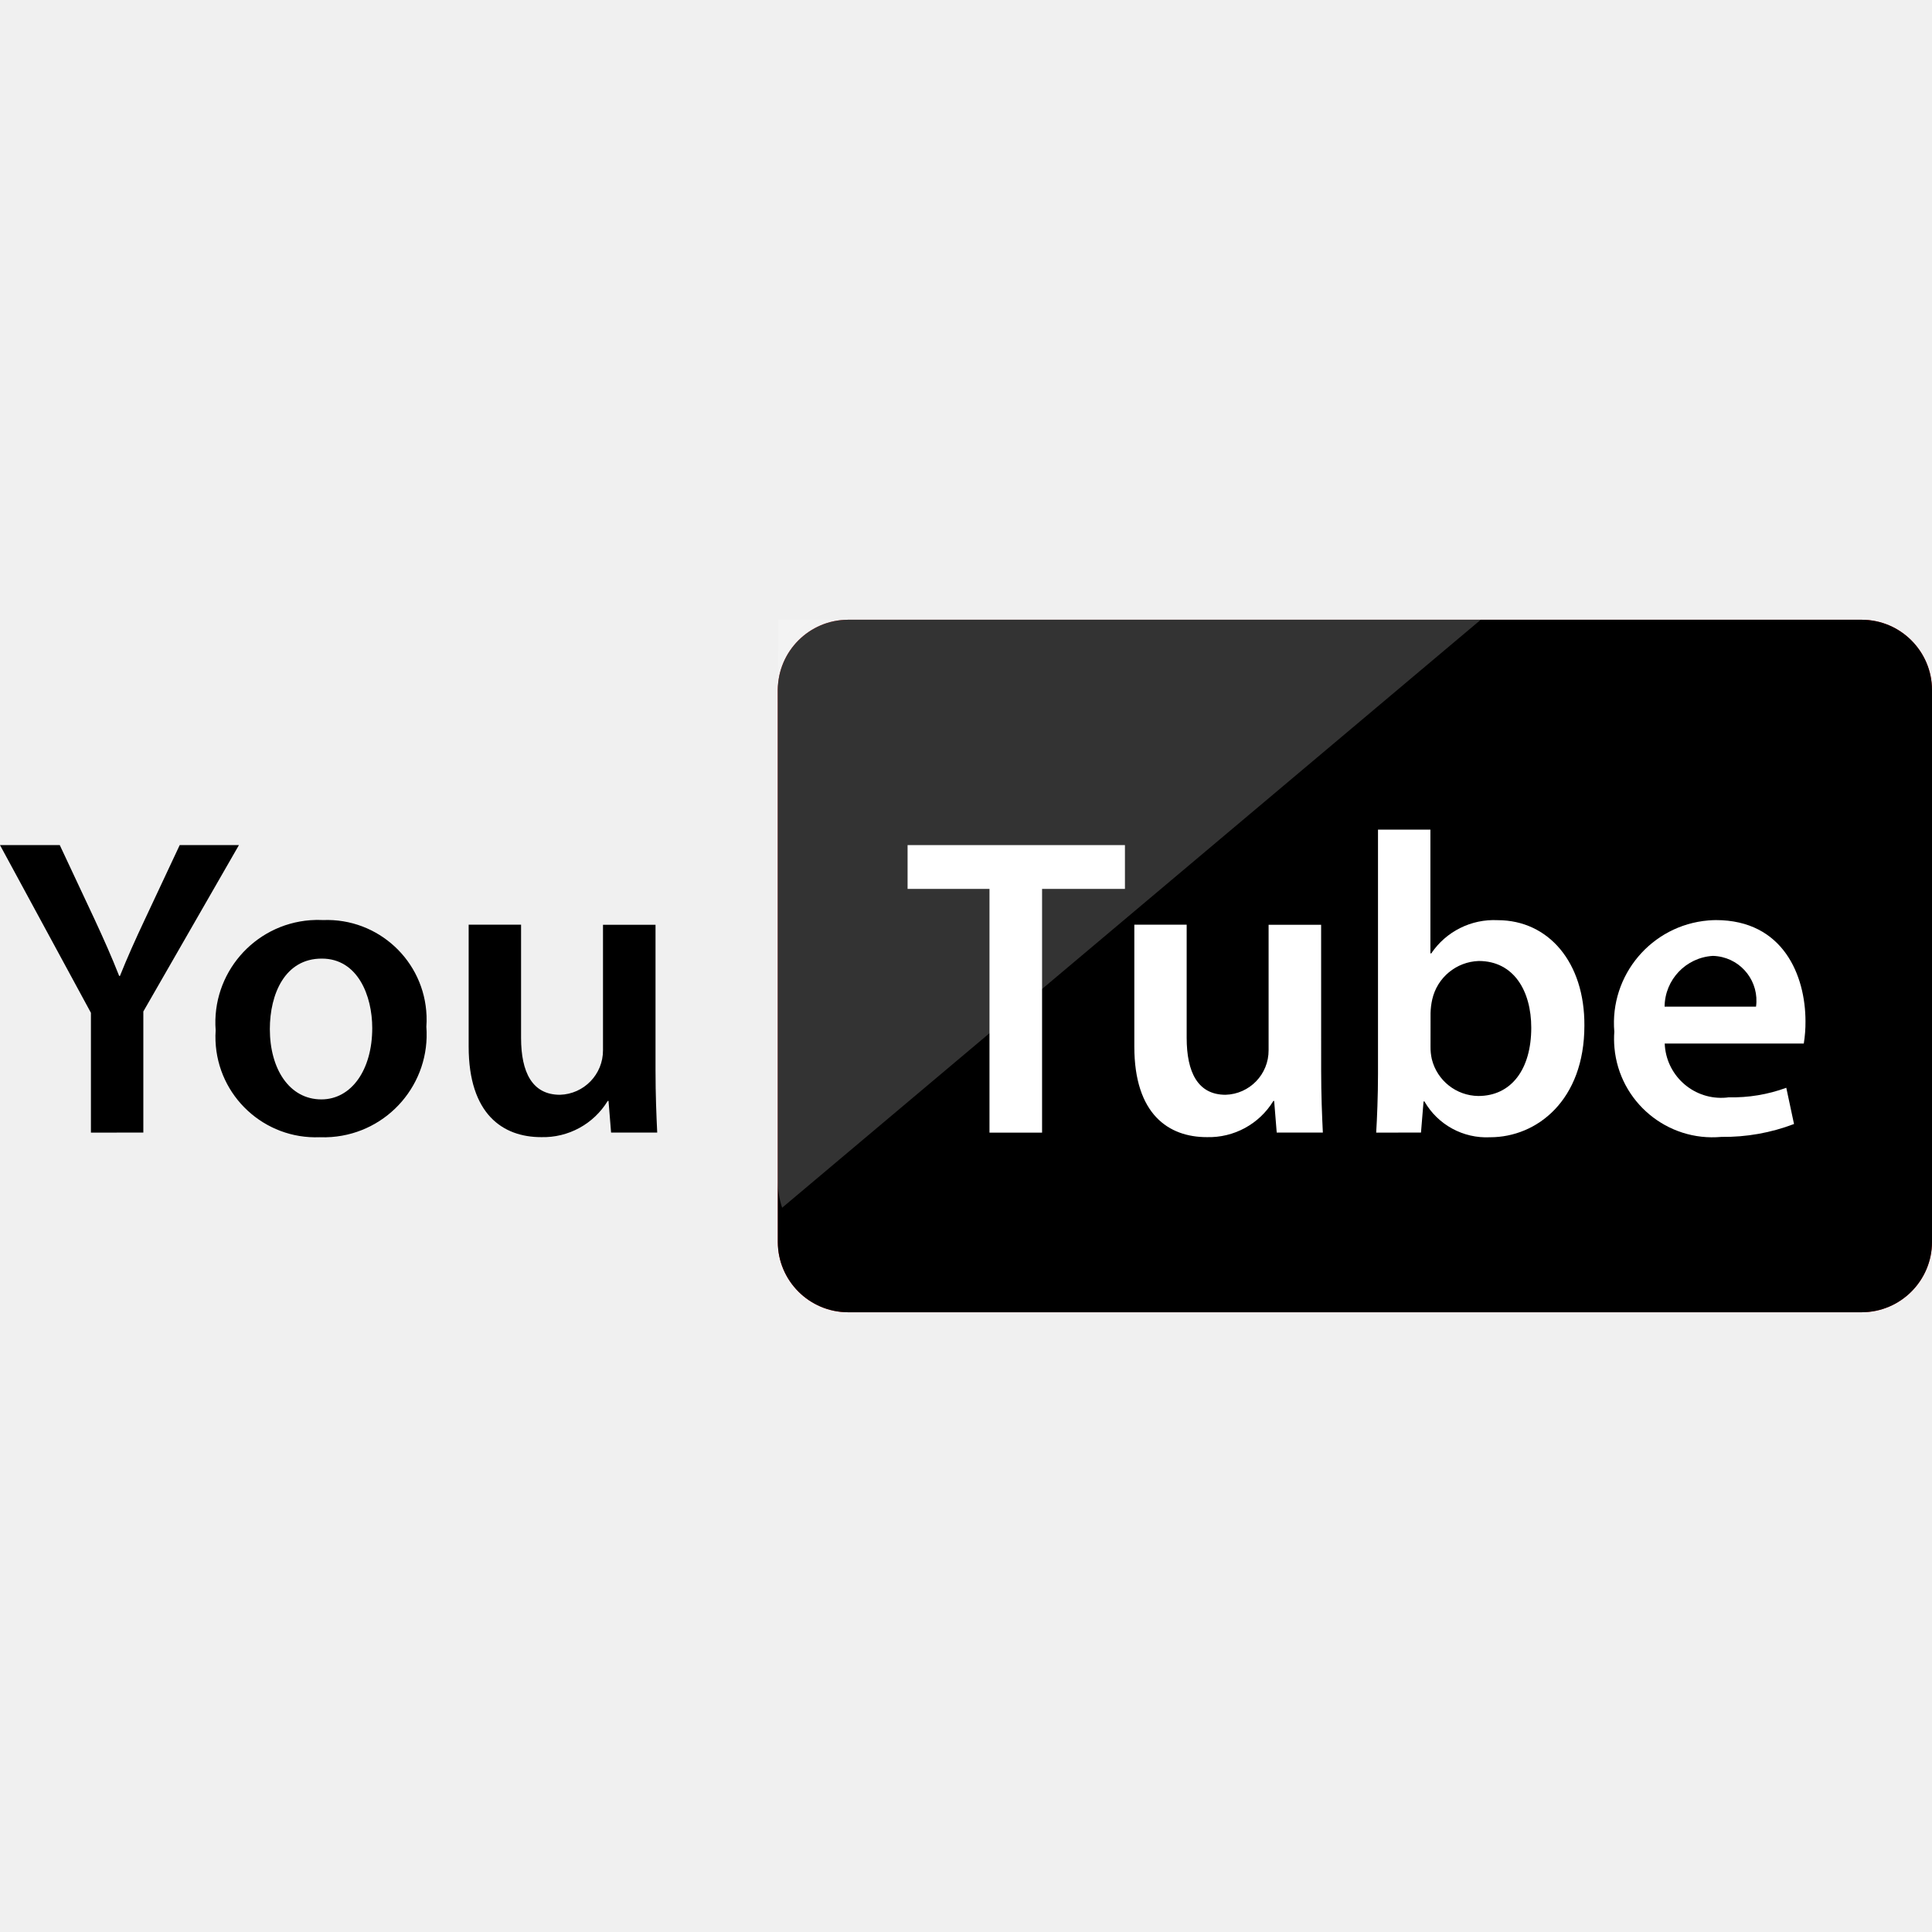
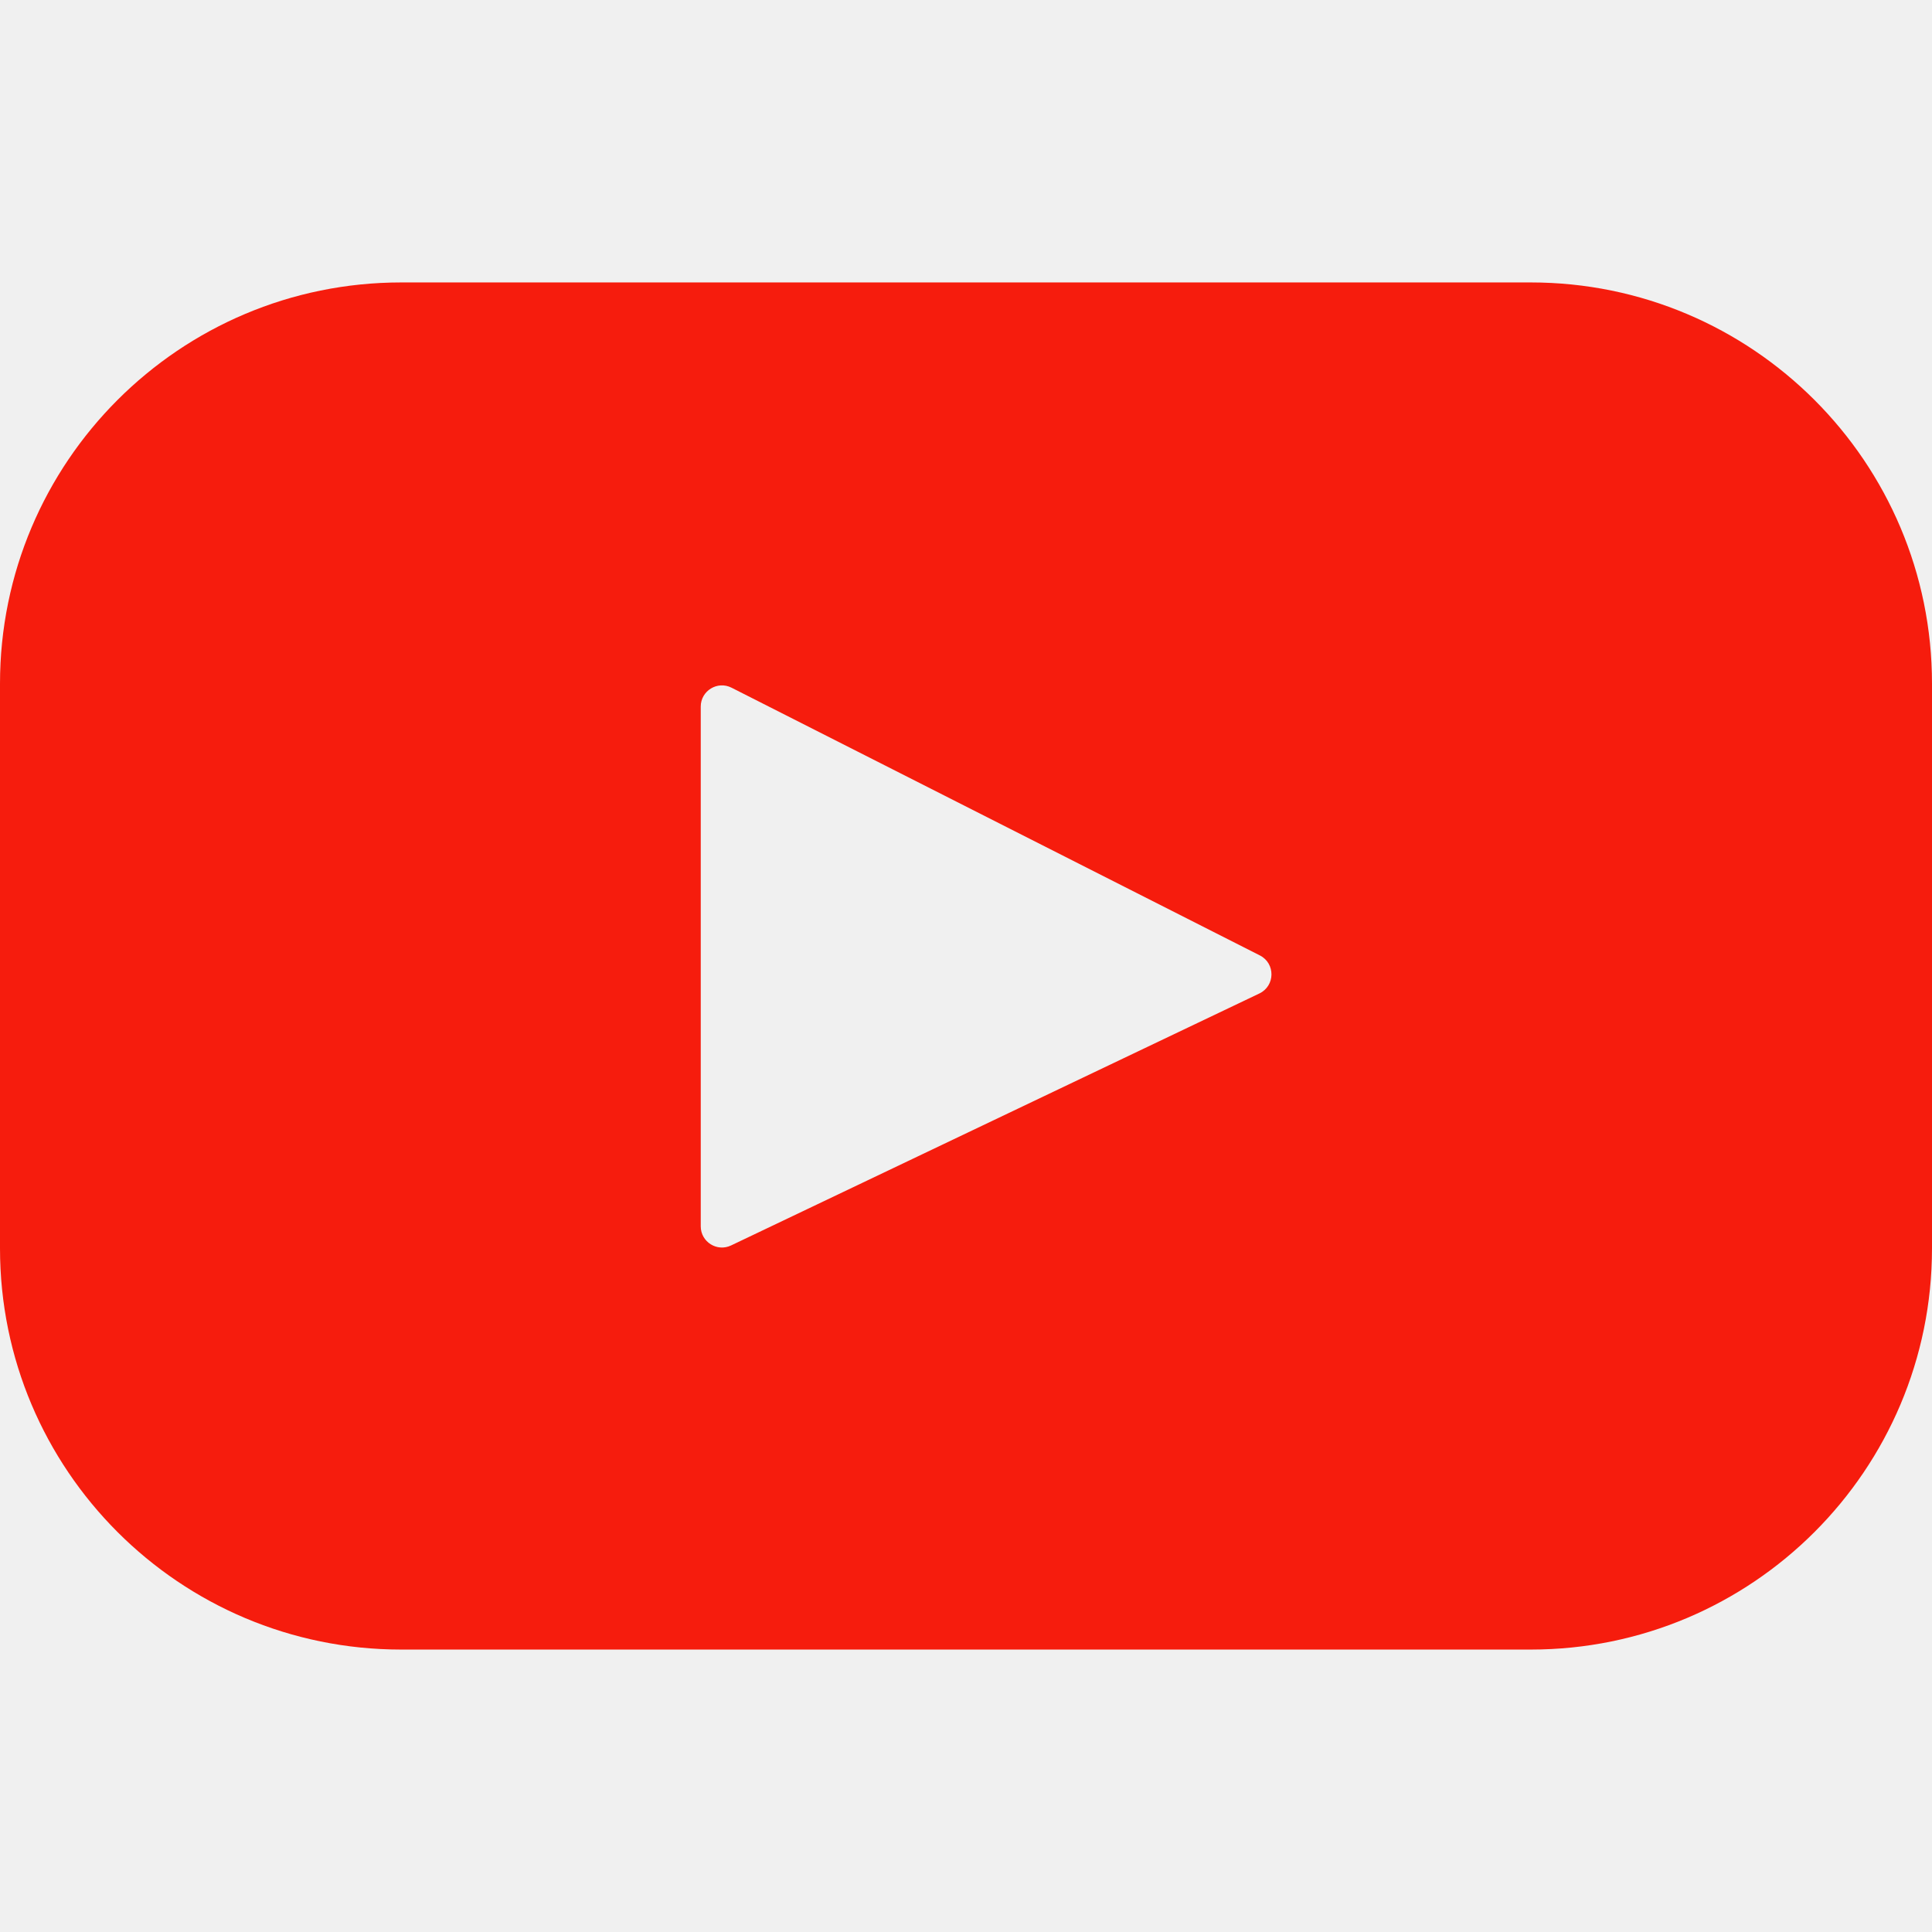
- <svg xmlns="http://www.w3.org/2000/svg" height="800px" width="800px" version="1.1" id="Layer_1" viewBox="0 0 512 512" xml:space="preserve">
-   <path style="fill:#E21B1B;" d="M493.392,347.76H224.728c-10.256-0.032-18.568-8.344-18.6-18.6V182.84  c0.032-10.256,8.344-18.568,18.6-18.6H493.4c10.256,0.032,18.568,8.344,18.6,18.6v146.328  C511.96,339.424,503.648,347.728,493.392,347.76z" />
-   <path d="M24.096,300.152v-31.744L0,223.96h15.84l9.152,19.52c2.624,5.664,4.544,9.976,6.592,15.16h0.2  c1.944-4.856,4.064-9.6,6.688-15.16l9.152-19.52H63.32l-25.336,44.096v32.088L24.096,300.152L24.096,300.152z" />
-   <path d="M112.992,272.096c1.136,15.008-10.112,28.088-25.12,29.224c-1.048,0.08-2.096,0.096-3.136,0.056  c-14.672,0.584-27.04-10.848-27.624-25.52c-0.04-0.936-0.024-1.88,0.04-2.816c-1.136-14.976,10.096-28.04,25.072-29.176  c1.144-0.088,2.288-0.104,3.432-0.04c14.568-0.552,26.832,10.808,27.384,25.376C113.08,270.168,113.064,271.136,112.992,272.096z   M71.512,272.712c0,10.584,5.184,18.64,13.656,18.64c7.928,0,13.48-7.784,13.48-18.912c0-8.6-3.864-18.4-13.344-18.4  C75.472,254,71.512,263.488,71.512,272.712L71.512,272.712z" />
-   <path d="M173.72,283.624c0,6.552,0.232,12,0.448,16.52h-12.224l-0.68-8.392h-0.208c-3.736,6.136-10.472,9.8-17.656,9.6  c-10.072,0-19.2-6.008-19.2-24v-32.296h13.888v29.976c0,9.152,2.968,15.096,10.304,15.096c6.376-0.184,11.44-5.424,11.408-11.808  v-33.248h13.92C173.72,245.072,173.72,283.624,173.72,283.624z" />
-   <path d="M493.392,347.76H224.728c-10.256-0.032-18.568-8.344-18.6-18.6V182.84c0.032-10.256,8.344-18.568,18.6-18.6H493.4  c10.256,0.032,18.568,8.344,18.6,18.6v146.328C511.96,339.424,503.648,347.728,493.392,347.76z" />
+ <svg xmlns="http://www.w3.org/2000/svg" height="800px" width="800px" version="1.1" id="Layer_1" viewBox="0 0 461.001 461.001" xml:space="preserve">
  <g>
-     <g>
-       <path style="opacity:0.2;fill:#FFFFFF;enable-background:new    ;" d="M206.128,187.792V313.2    c0.032,2.336,0.416,4.648,1.144,6.864L392.416,164.24H206.24" />
-     </g>
-   </g>
-   <g>
-     <path style="fill:#FFFFFF;" d="M262.224,235.568H240.52V223.96h57.6v11.608h-21.96v64.592h-13.936V235.568z" />
-     <path style="fill:#FFFFFF;" d="M350.12,283.624c0,6.552,0.232,12,0.448,16.52h-12.224l-0.68-8.392h-0.2   c-3.736,6.136-10.472,9.8-17.656,9.6c-10.072,0-19.2-6.008-19.2-24v-32.296h13.872v29.976c0,9.152,2.968,15.096,10.304,15.096   c6.376-0.184,11.44-5.424,11.408-11.808v-33.248h13.92L350.12,283.624z" />
-     <path style="fill:#FFFFFF;" d="M364.704,300.152c0.232-3.752,0.48-9.824,0.48-15.496v-64.8h13.888v32.8h0.232   c3.92-5.816,10.6-9.152,17.6-8.8c13.48,0,23.072,11.2,22.976,27.928c0,19.8-12.568,29.6-24.984,29.6   c-7.128,0.36-13.856-3.304-17.408-9.496h-0.232l-0.68,8.256L364.704,300.152z M379.104,277.416c-0.016,1.104,0.104,2.2,0.344,3.272   c1.408,5.68,6.472,9.688,12.32,9.76c8.704,0,14.032-7.032,14.032-18.088c0-9.76-4.64-17.688-13.92-17.688   c-5.944,0.2-11,4.376-12.32,10.176c-0.272,1.184-0.416,2.4-0.448,3.616L379.104,277.416L379.104,277.416z" />
-     <path style="fill:#FFFFFF;" d="M441.168,276.528c0.304,8.256,7.248,14.704,15.504,14.4c0.488-0.016,0.976-0.056,1.456-0.128   c5.2,0.12,10.376-0.736,15.256-2.528l2.048,9.6c-6.144,2.344-12.68,3.504-19.256,3.416c-14.336,1.304-27.024-9.264-28.328-23.6   c-0.128-1.416-0.144-2.84-0.04-4.256c-1.272-15.024,9.872-28.232,24.896-29.504c0.672-0.056,1.336-0.088,2.008-0.096   c17.888,0,23.76,14.744,23.76,26.832c0.016,1.968-0.136,3.936-0.448,5.88h-36.856V276.528z M465.368,266.768   c0.88-6.488-3.664-12.464-10.152-13.344c-0.424-0.056-0.848-0.096-1.28-0.104c-7.136,0.424-12.736,6.296-12.8,13.448H465.368z" />
+     <path style="fill:#F61C0D;" d="M365.257,67.393H95.744C42.866,67.393,0,110.259,0,163.137v134.728   c0,52.878,42.866,95.744,95.744,95.744h269.513c52.878,0,95.744-42.866,95.744-95.744V163.137   C461.001,110.259,418.135,67.393,365.257,67.393z M300.506,237.056l-126.06,60.123c-3.359,1.602-7.239-0.847-7.239-4.568V168.607   c0-3.774,3.982-6.22,7.348-4.514l126.06,63.881C304.363,229.873,304.298,235.248,300.506,237.056z" />
  </g>
</svg>
